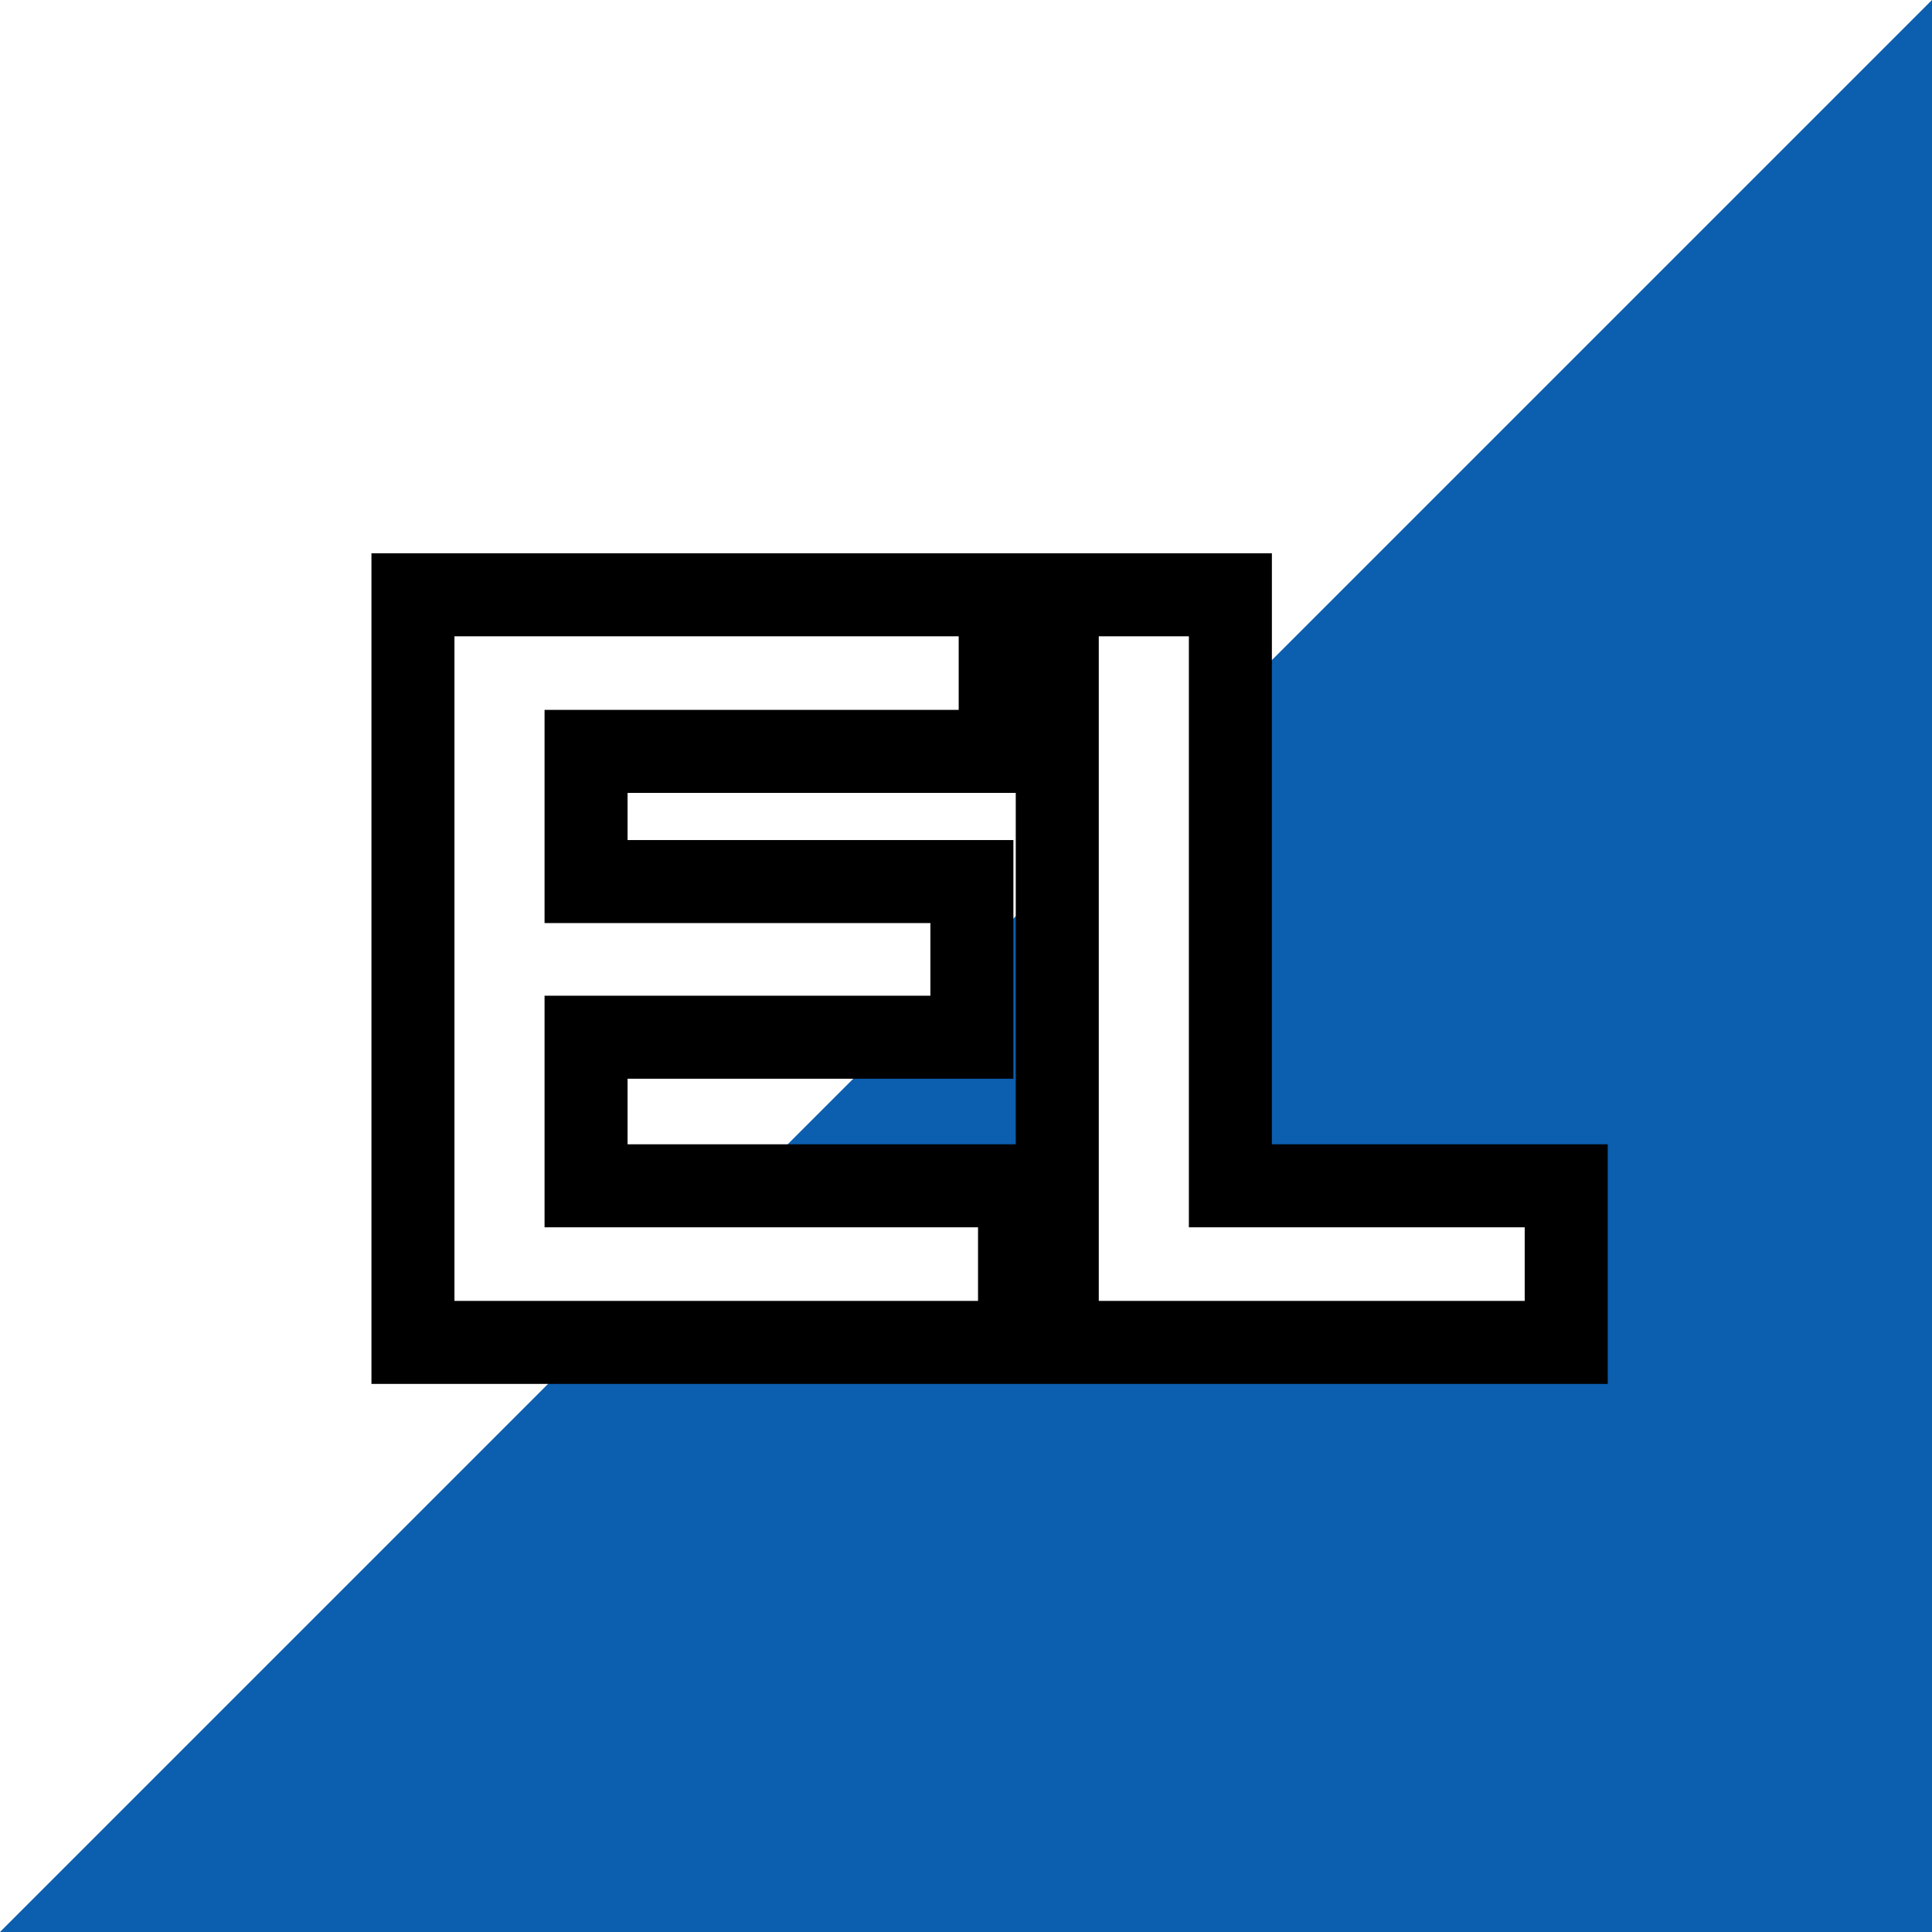
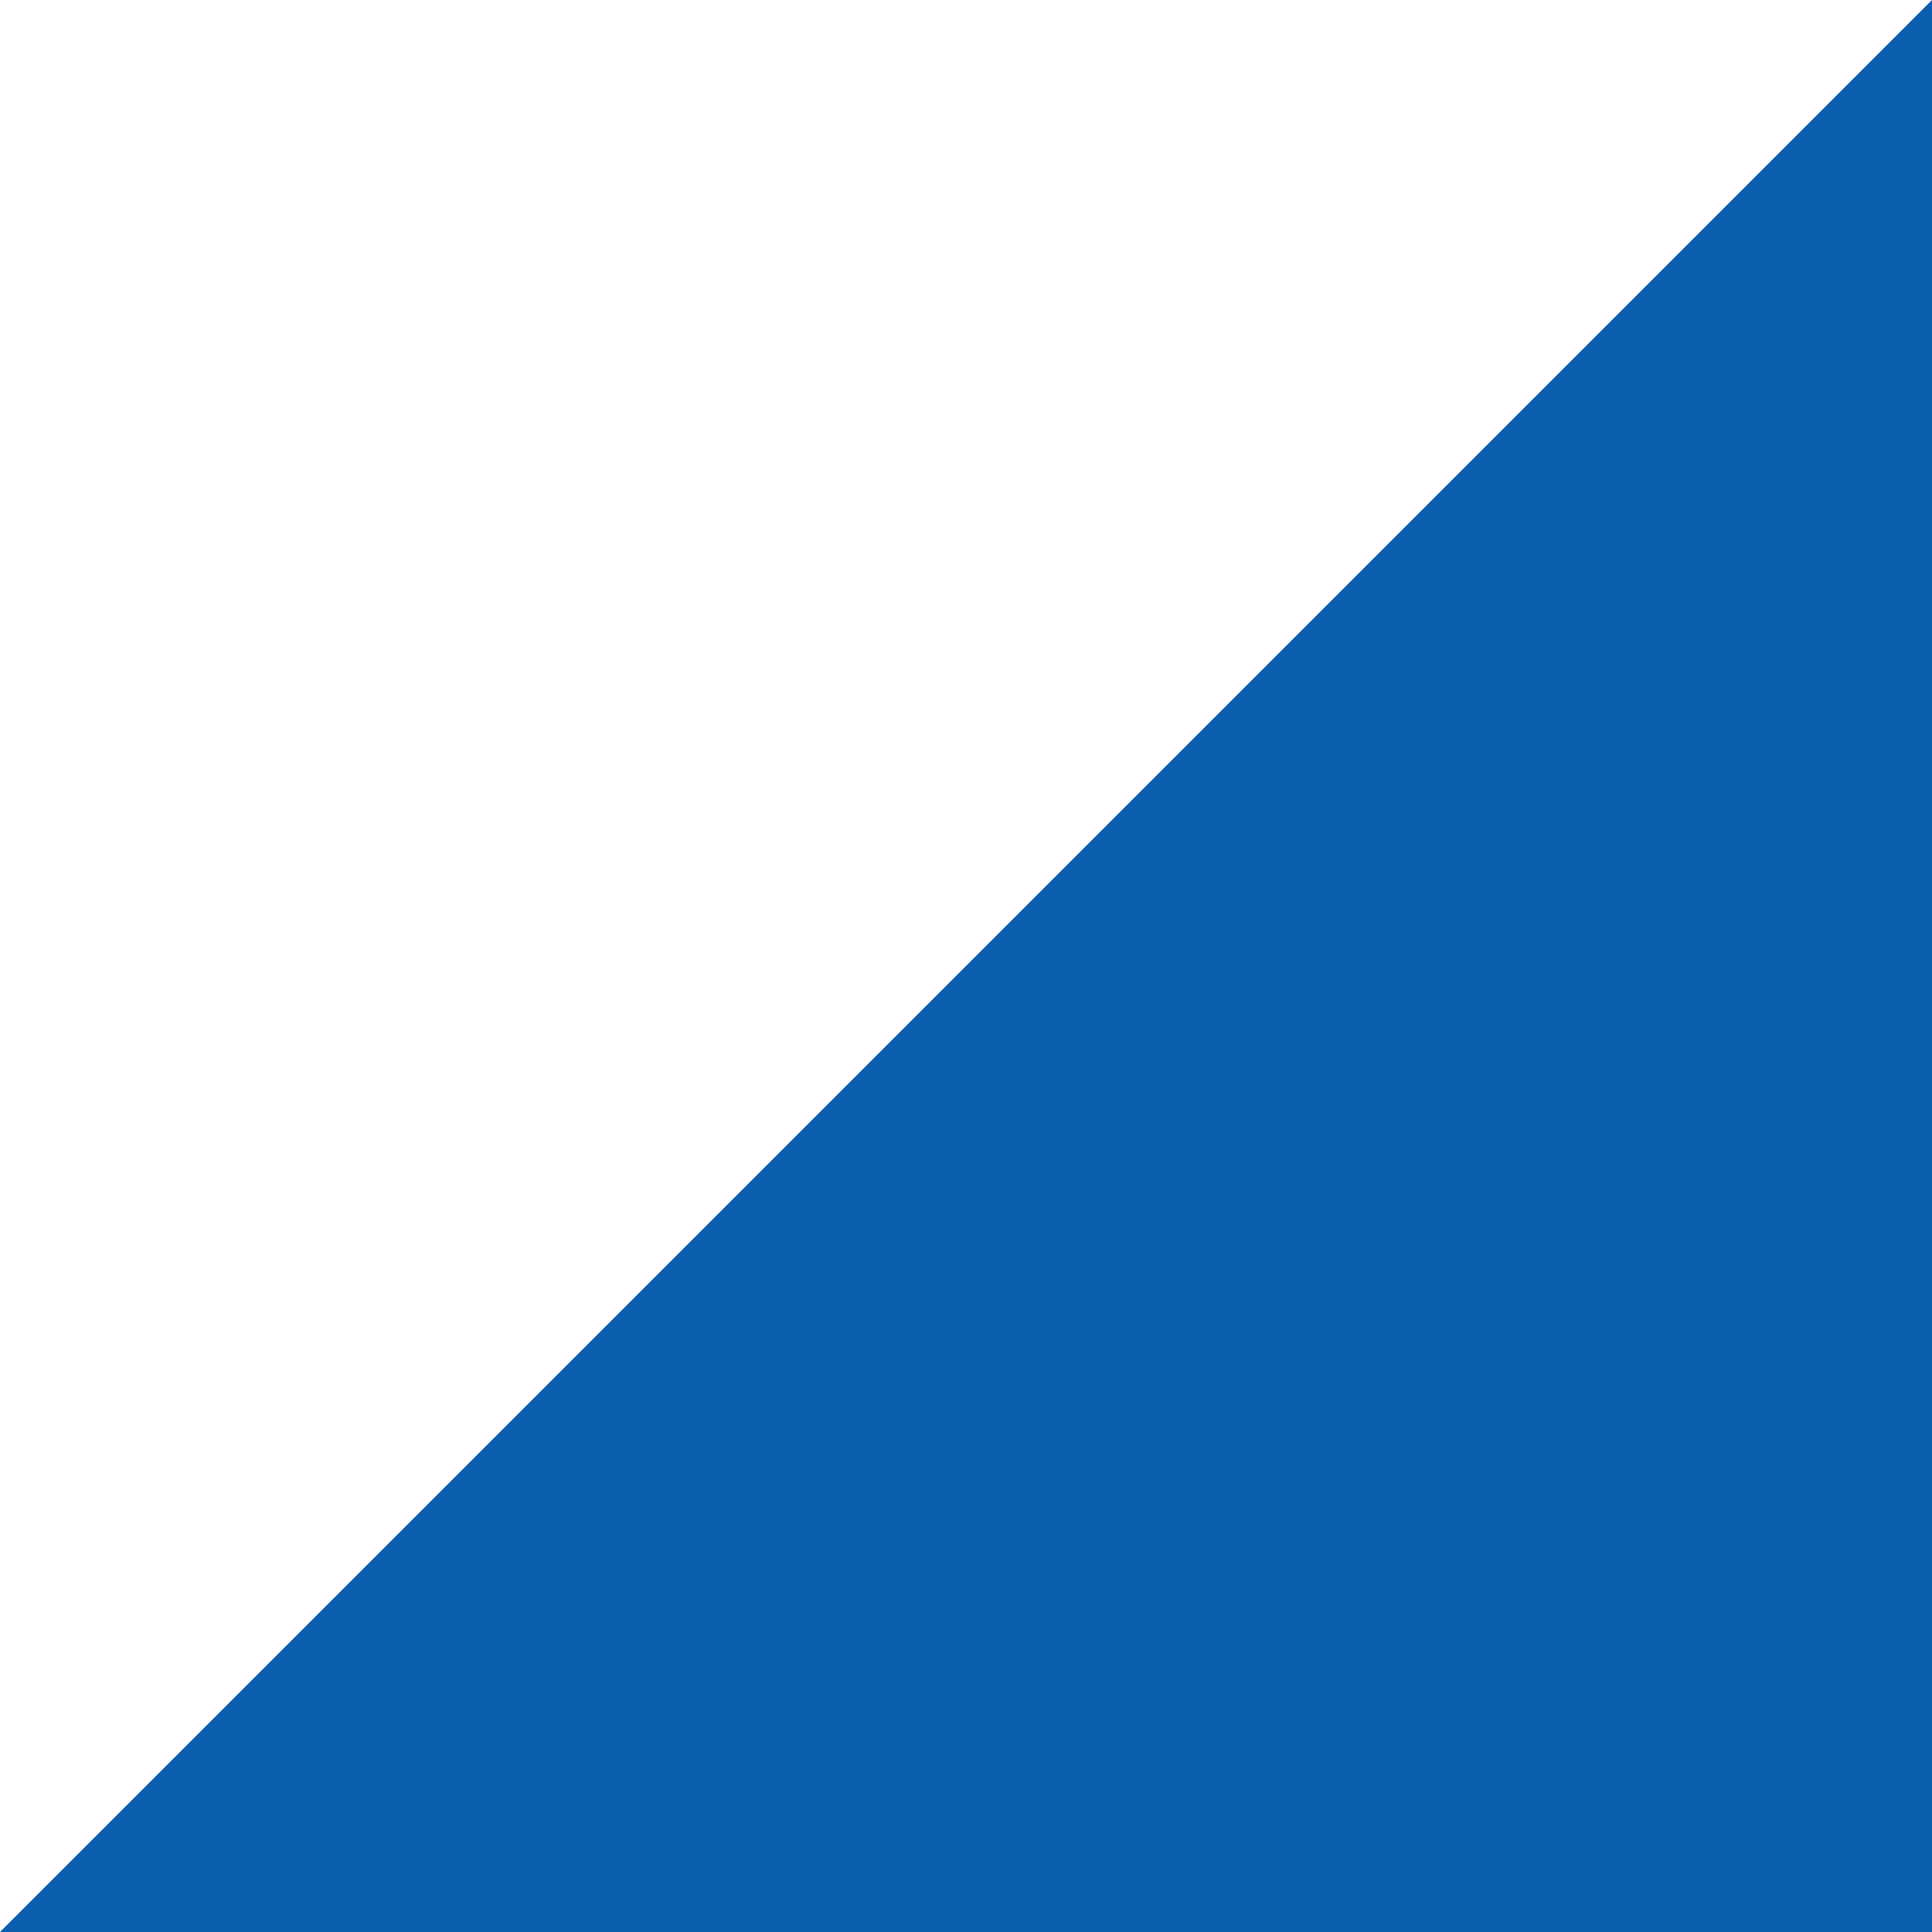
<svg xmlns="http://www.w3.org/2000/svg" width="128" height="128">
  <g fill="none" fill-rule="evenodd">
    <path fill="#FFFFFF" d="M128 0H0v128L128 0z" />
    <path fill="#0C5EAE" d="M128 0v128H0L128 0z" />
-     <text stroke="#000000" stroke-width="11" paint-order="stroke" fill="#FFFFFF" font-family="Arial" font-size="64" text-anchor="middle" dominant-baseline="central">
-       <tspan x="50%" y="50%">EL</tspan>
-     </text>
  </g>
</svg>
